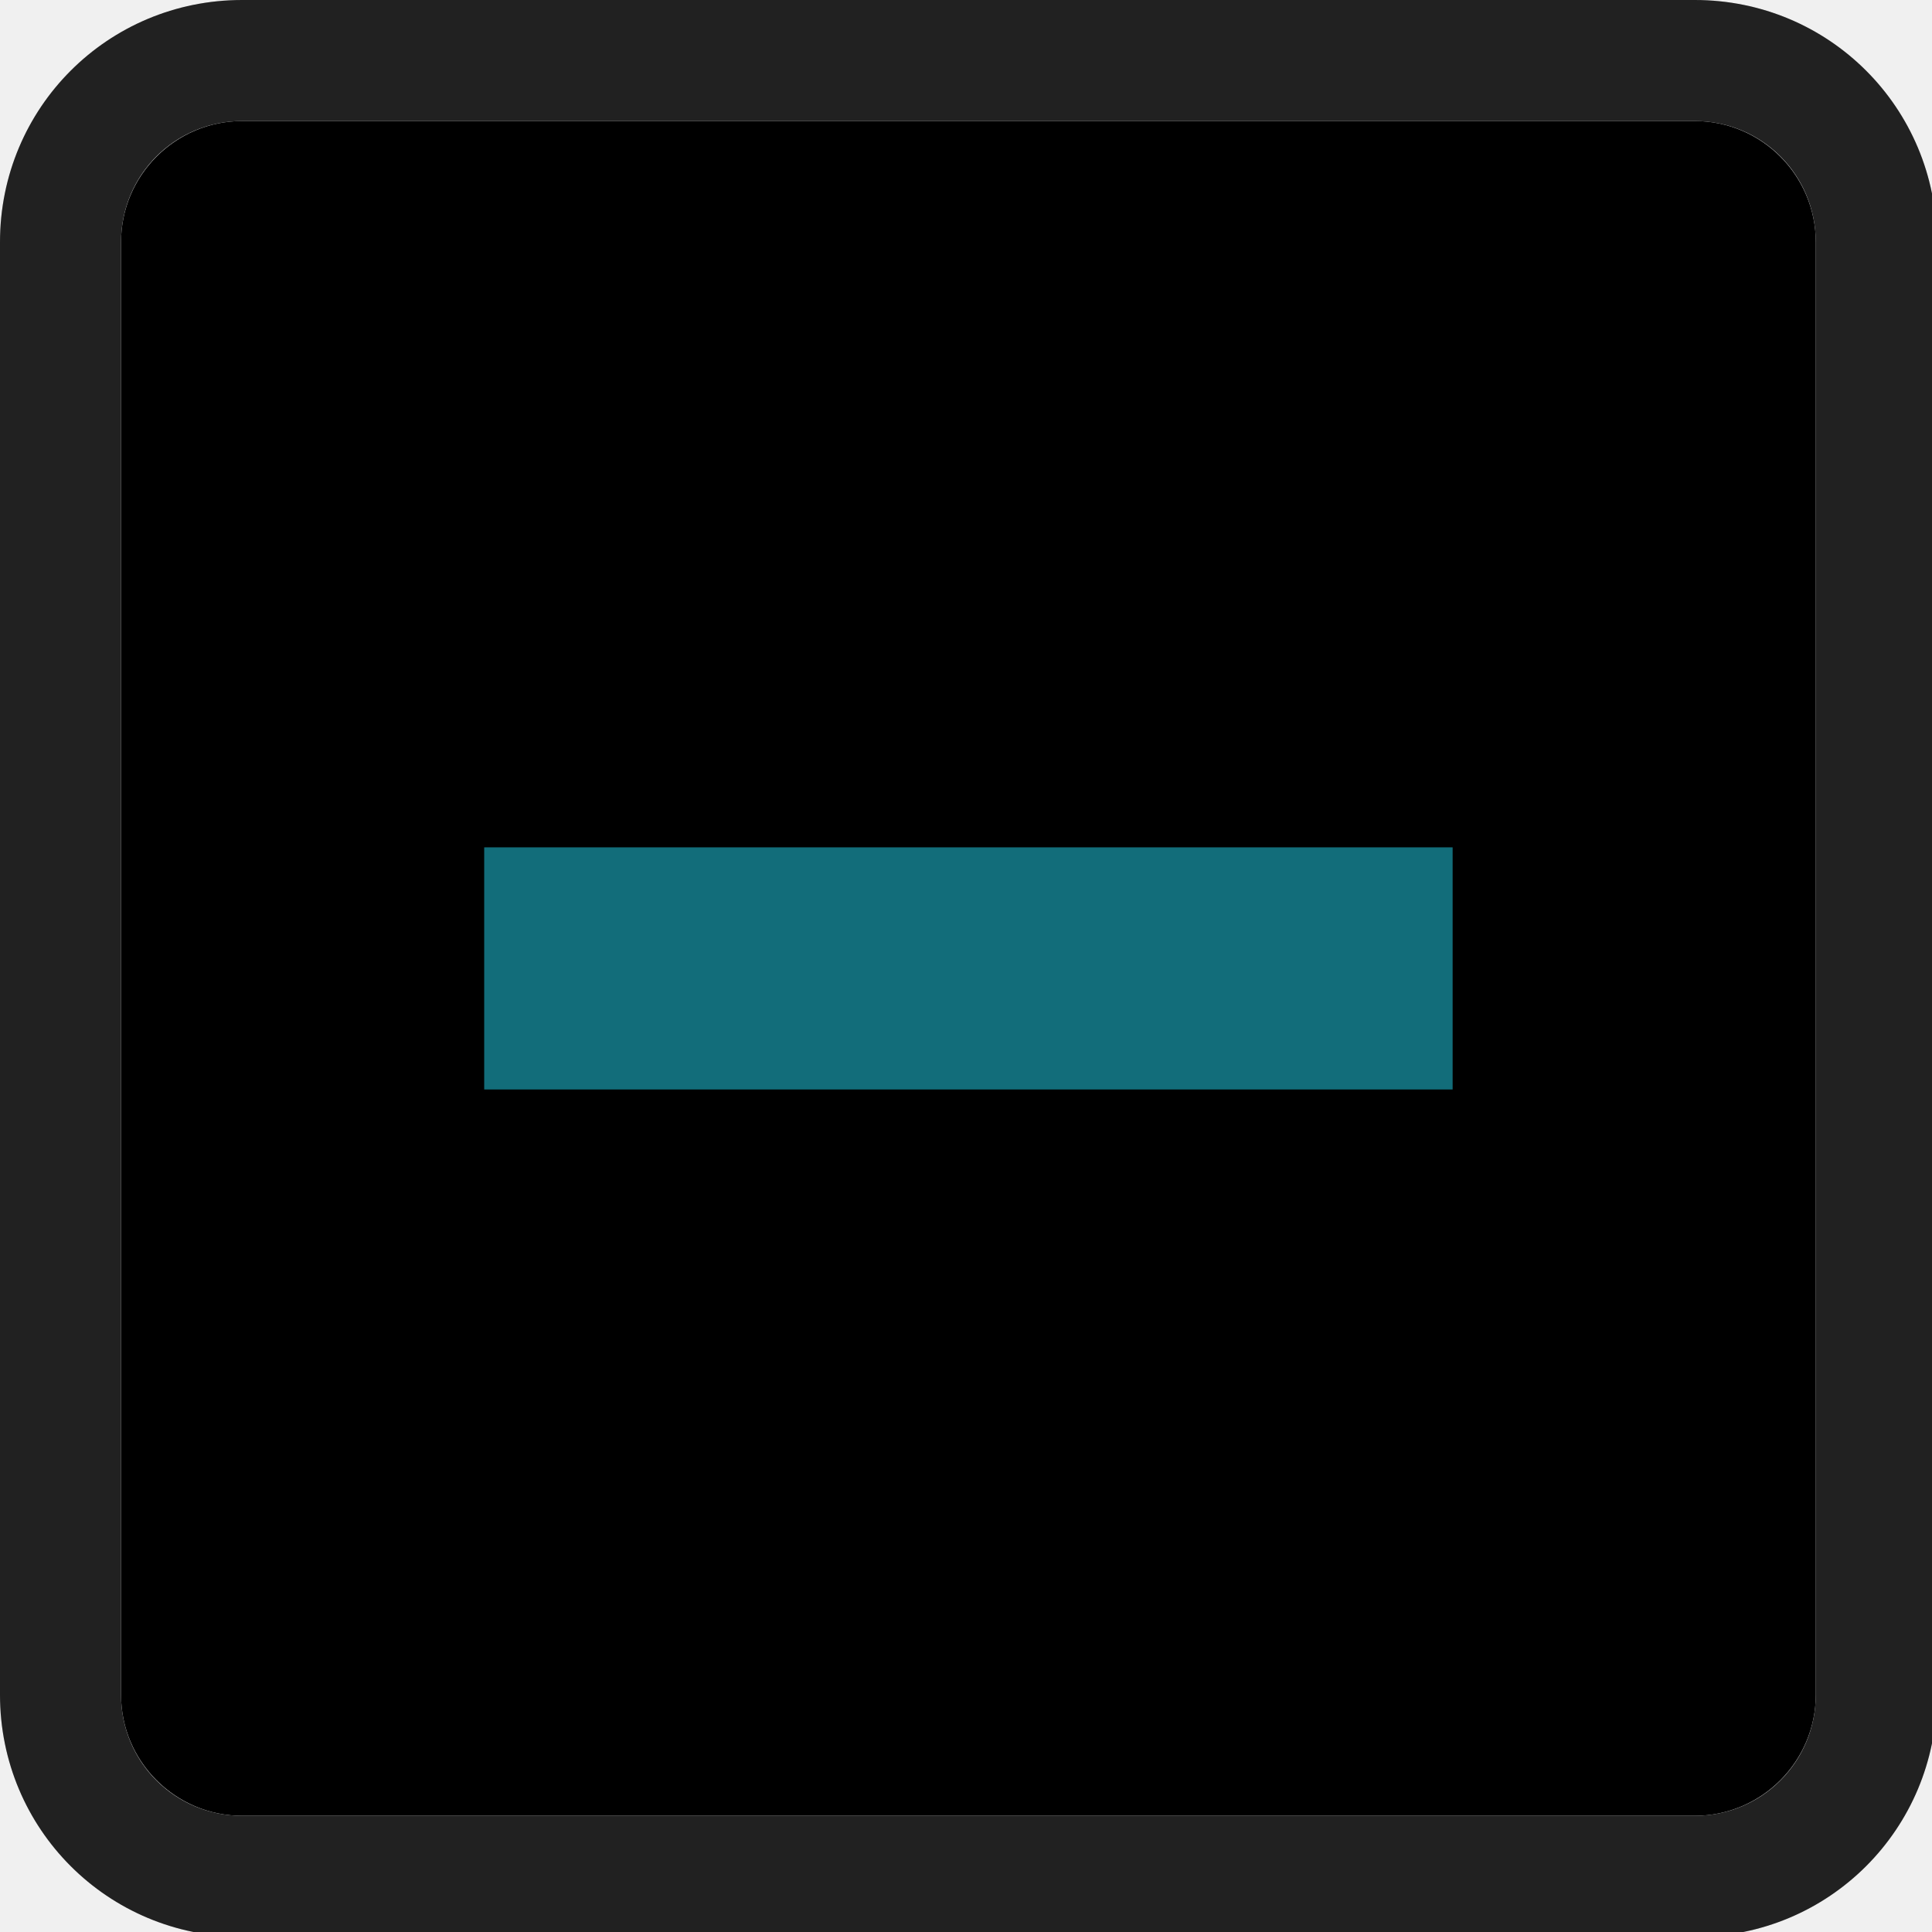
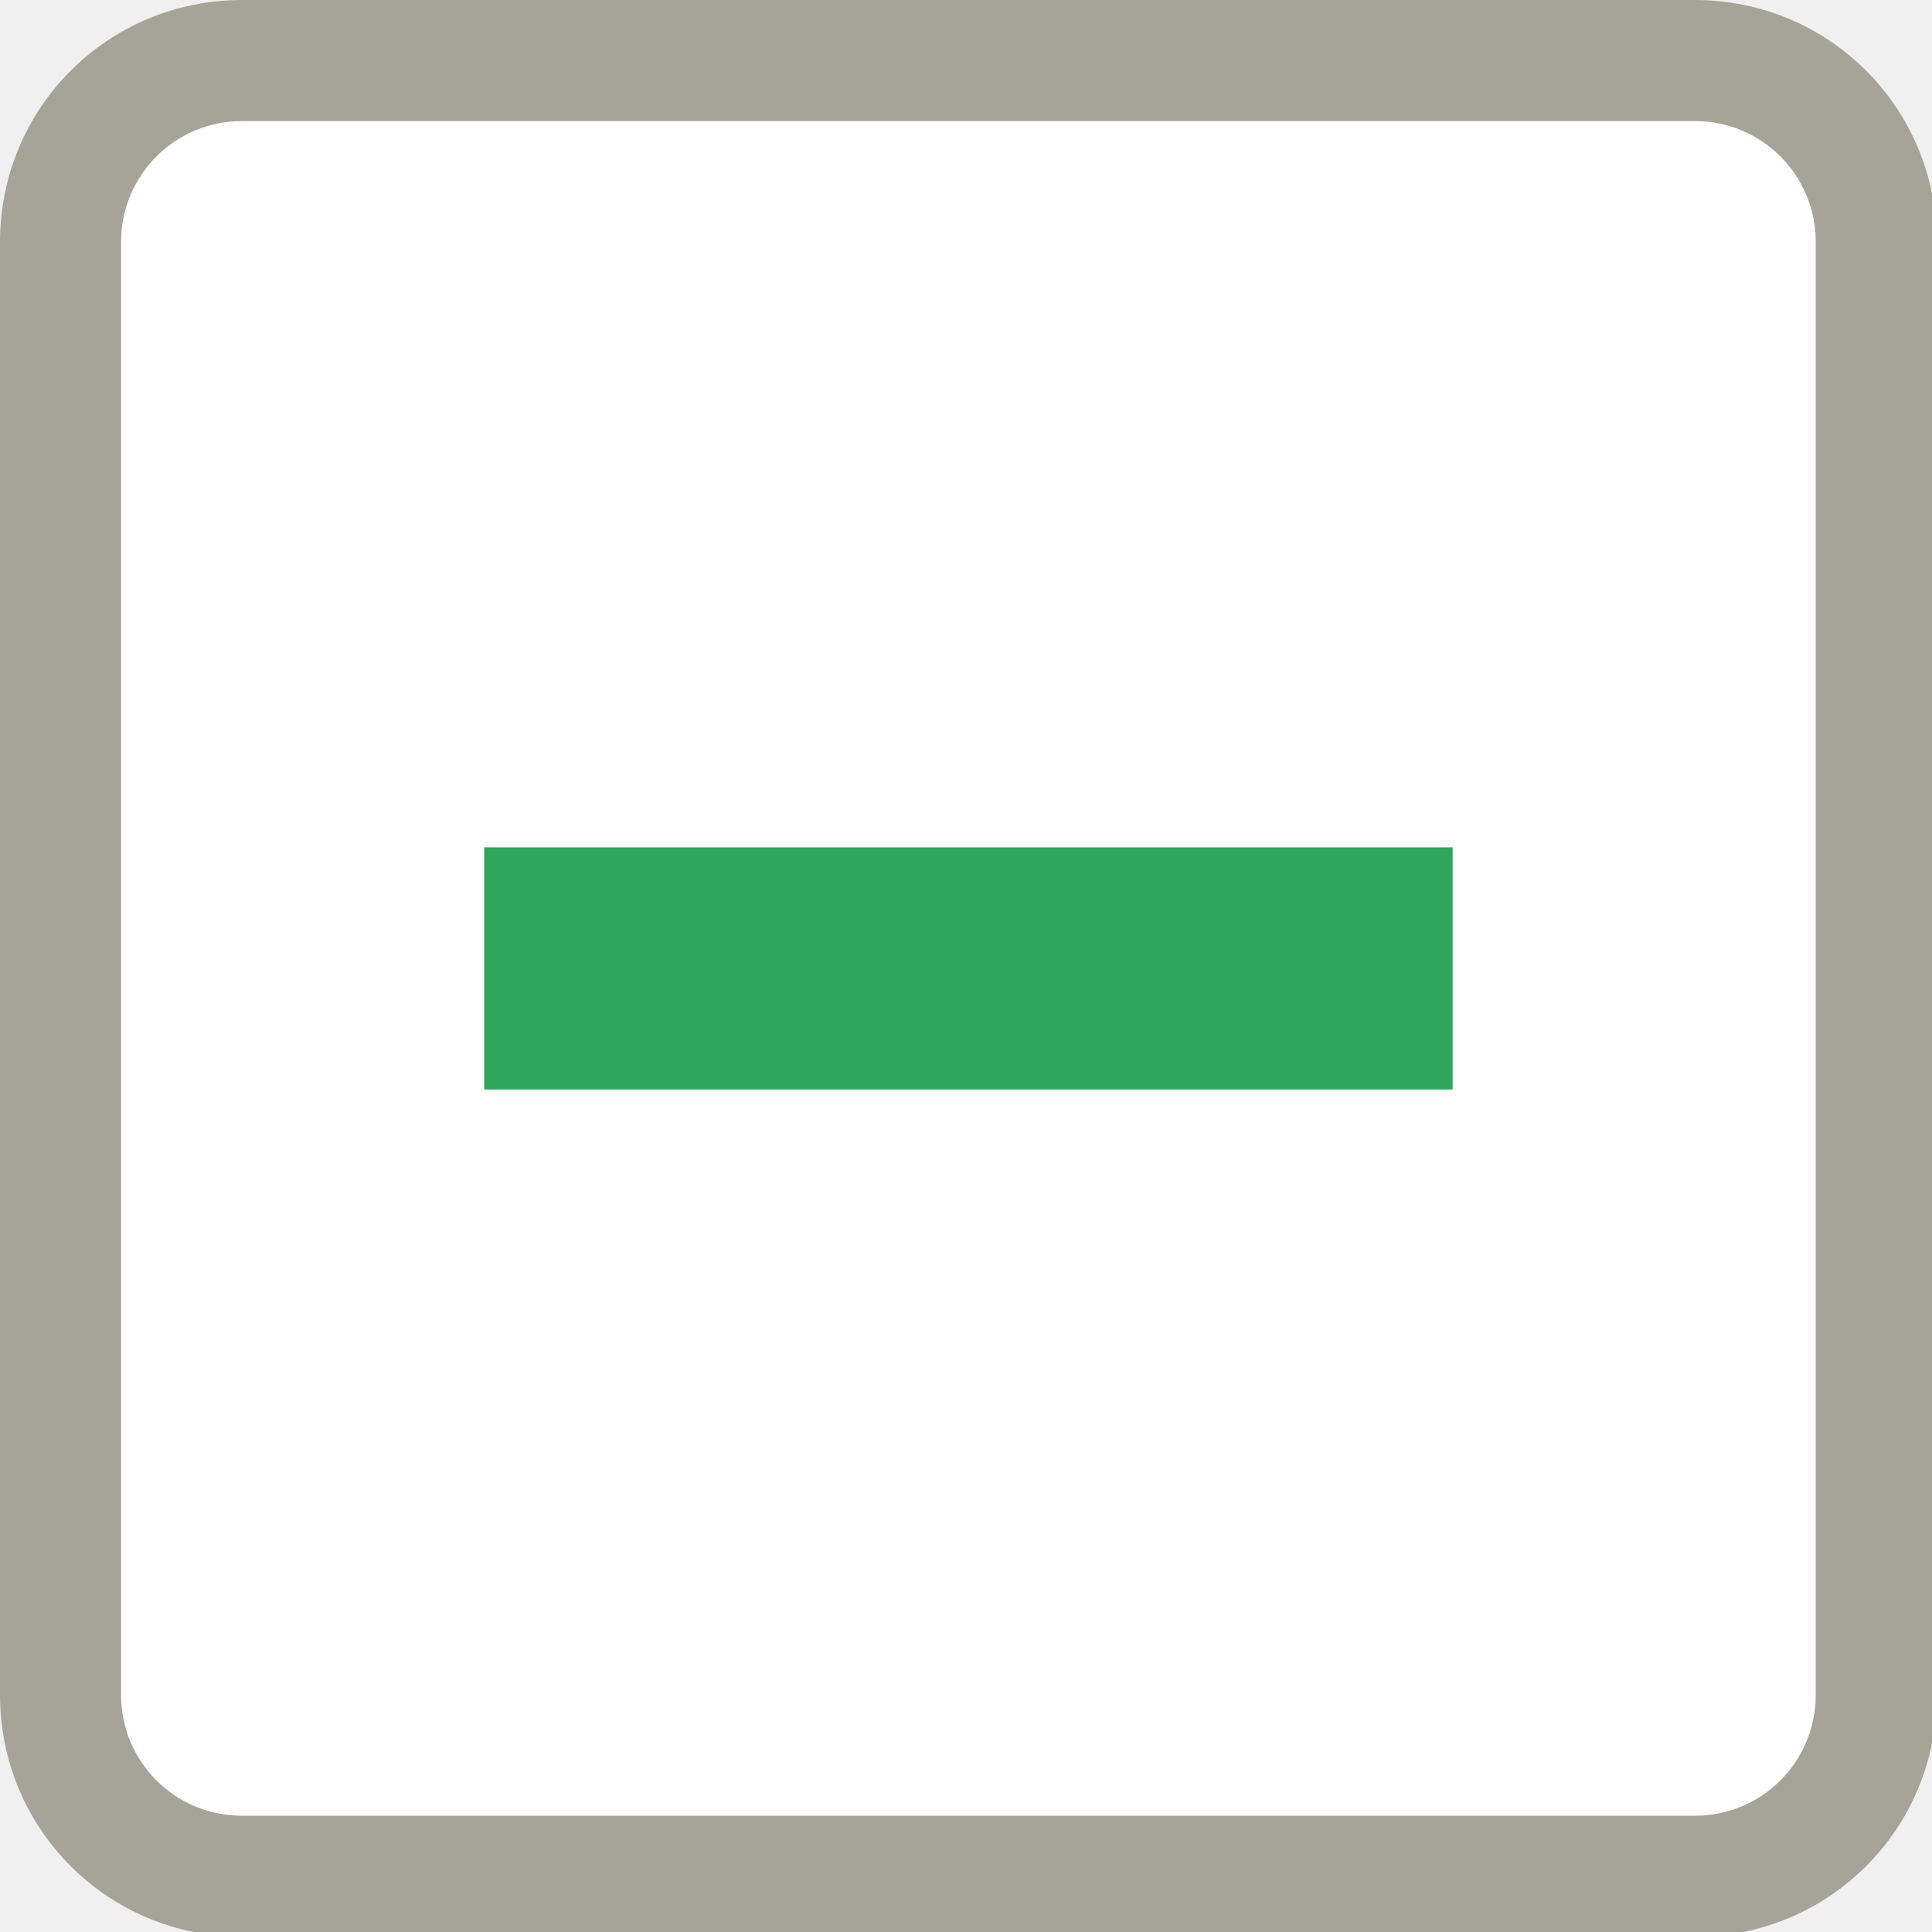
<svg xmlns="http://www.w3.org/2000/svg" width="133pt" height="133pt" viewBox="0 0 133 133" version="1.1">
  <g id="surface1">
-     <path style=" stroke:none;fill-rule:nonzero;fill:#000000;fill-opacity:1;" d="M 16.668 8.332 L 116.668 8.332 C 121.258 8.332 125 12.078 125 16.668 L 125 116.668 C 125 121.258 121.258 125 116.668 125 L 16.668 125 C 12.078 125 8.332 121.258 8.332 116.668 L 8.332 16.668 C 8.332 12.078 12.078 8.332 16.668 8.332 Z M 16.668 8.332 " />
-     <path style=" stroke:none;fill-rule:nonzero;fill:#000000;fill-opacity:1;" d="M 16.668 0 C 7.422 0 0 7.422 0 16.668 L 0 116.668 C 0 125.91 7.422 133.332 16.668 133.332 L 116.668 133.332 C 125.91 133.332 133.332 125.91 133.332 116.668 L 133.332 16.668 C 133.332 7.422 125.91 0 116.668 0 Z M 16.668 8.332 L 116.668 8.332 C 121.289 8.332 125 12.043 125 16.668 L 125 116.668 C 125 121.289 121.289 125 116.668 125 L 16.668 125 C 12.043 125 8.332 121.289 8.332 116.668 L 8.332 16.668 C 8.332 12.043 12.043 8.332 16.668 8.332 Z M 16.668 8.332 " />
-     <path style=" stroke:none;fill-rule:nonzero;fill:#dcdcdc;fill-opacity:0.15;" d="M 16.668 0 C 7.422 0 0 7.422 0 16.668 L 0 116.668 C 0 125.91 7.422 133.332 16.668 133.332 L 116.668 133.332 C 125.91 133.332 133.332 125.91 133.332 116.668 L 133.332 16.668 C 133.332 7.422 125.91 0 116.668 0 Z M 16.668 8.332 L 116.668 8.332 C 121.289 8.332 125 12.043 125 16.668 L 125 116.668 C 125 121.289 121.289 125 116.668 125 L 16.668 125 C 12.043 125 8.332 121.289 8.332 116.668 L 8.332 16.668 C 8.332 12.043 12.043 8.332 16.668 8.332 Z M 16.668 8.332 " />
-     <path style=" stroke:none;fill-rule:nonzero;fill:#126d7a;fill-opacity:1;" d="M 33.332 58.332 L 100 58.332 L 100 75 L 33.332 75 Z M 33.332 58.332 " />
+     <path style=" stroke:none;fill-rule:nonzero;fill:#FFFFFF;fill-opacity:1;" d="M 16.668 8.332 L 116.668 8.332 C 121.258 8.332 125 12.078 125 16.668 L 125 116.668 C 125 121.258 121.258 125 116.668 125 L 16.668 125 C 12.078 125 8.332 121.258 8.332 116.668 L 8.332 16.668 C 8.332 12.078 12.078 8.332 16.668 8.332 Z M 16.668 8.332 " />
+     <path style=" stroke:none;fill-rule:nonzero;fill:#ECE9D8;fill-opacity:1;" d="M 16.668 0 C 7.422 0 0 7.422 0 16.668 L 0 116.668 C 0 125.91 7.422 133.332 16.668 133.332 L 116.668 133.332 C 125.91 133.332 133.332 125.91 133.332 116.668 L 133.332 16.668 C 133.332 7.422 125.91 0 116.668 0 Z M 16.668 8.332 L 116.668 8.332 C 121.289 8.332 125 12.043 125 16.668 L 125 116.668 C 125 121.289 121.289 125 116.668 125 L 16.668 125 C 12.043 125 8.332 121.289 8.332 116.668 L 8.332 16.668 C 8.332 12.043 12.043 8.332 16.668 8.332 Z M 16.668 8.332 " />
+     <path style=" stroke:none;fill-rule:nonzero;fill:#000000;fill-opacity:0.30;" d="M 16.668 0 C 7.422 0 0 7.422 0 16.668 L 0 116.668 C 0 125.91 7.422 133.332 16.668 133.332 L 116.668 133.332 C 125.91 133.332 133.332 125.91 133.332 116.668 L 133.332 16.668 C 133.332 7.422 125.91 0 116.668 0 Z M 16.668 8.332 L 116.668 8.332 C 121.289 8.332 125 12.043 125 16.668 L 125 116.668 C 125 121.289 121.289 125 116.668 125 L 16.668 125 C 12.043 125 8.332 121.289 8.332 116.668 L 8.332 16.668 C 8.332 12.043 12.043 8.332 16.668 8.332 Z M 16.668 8.332 " />
+     <path style=" stroke:none;fill-rule:nonzero;fill:#30a55c;fill-opacity:1;" d="M 33.332 58.332 L 100 58.332 L 100 75 L 33.332 75 Z M 33.332 58.332 " />
  </g>
</svg>
